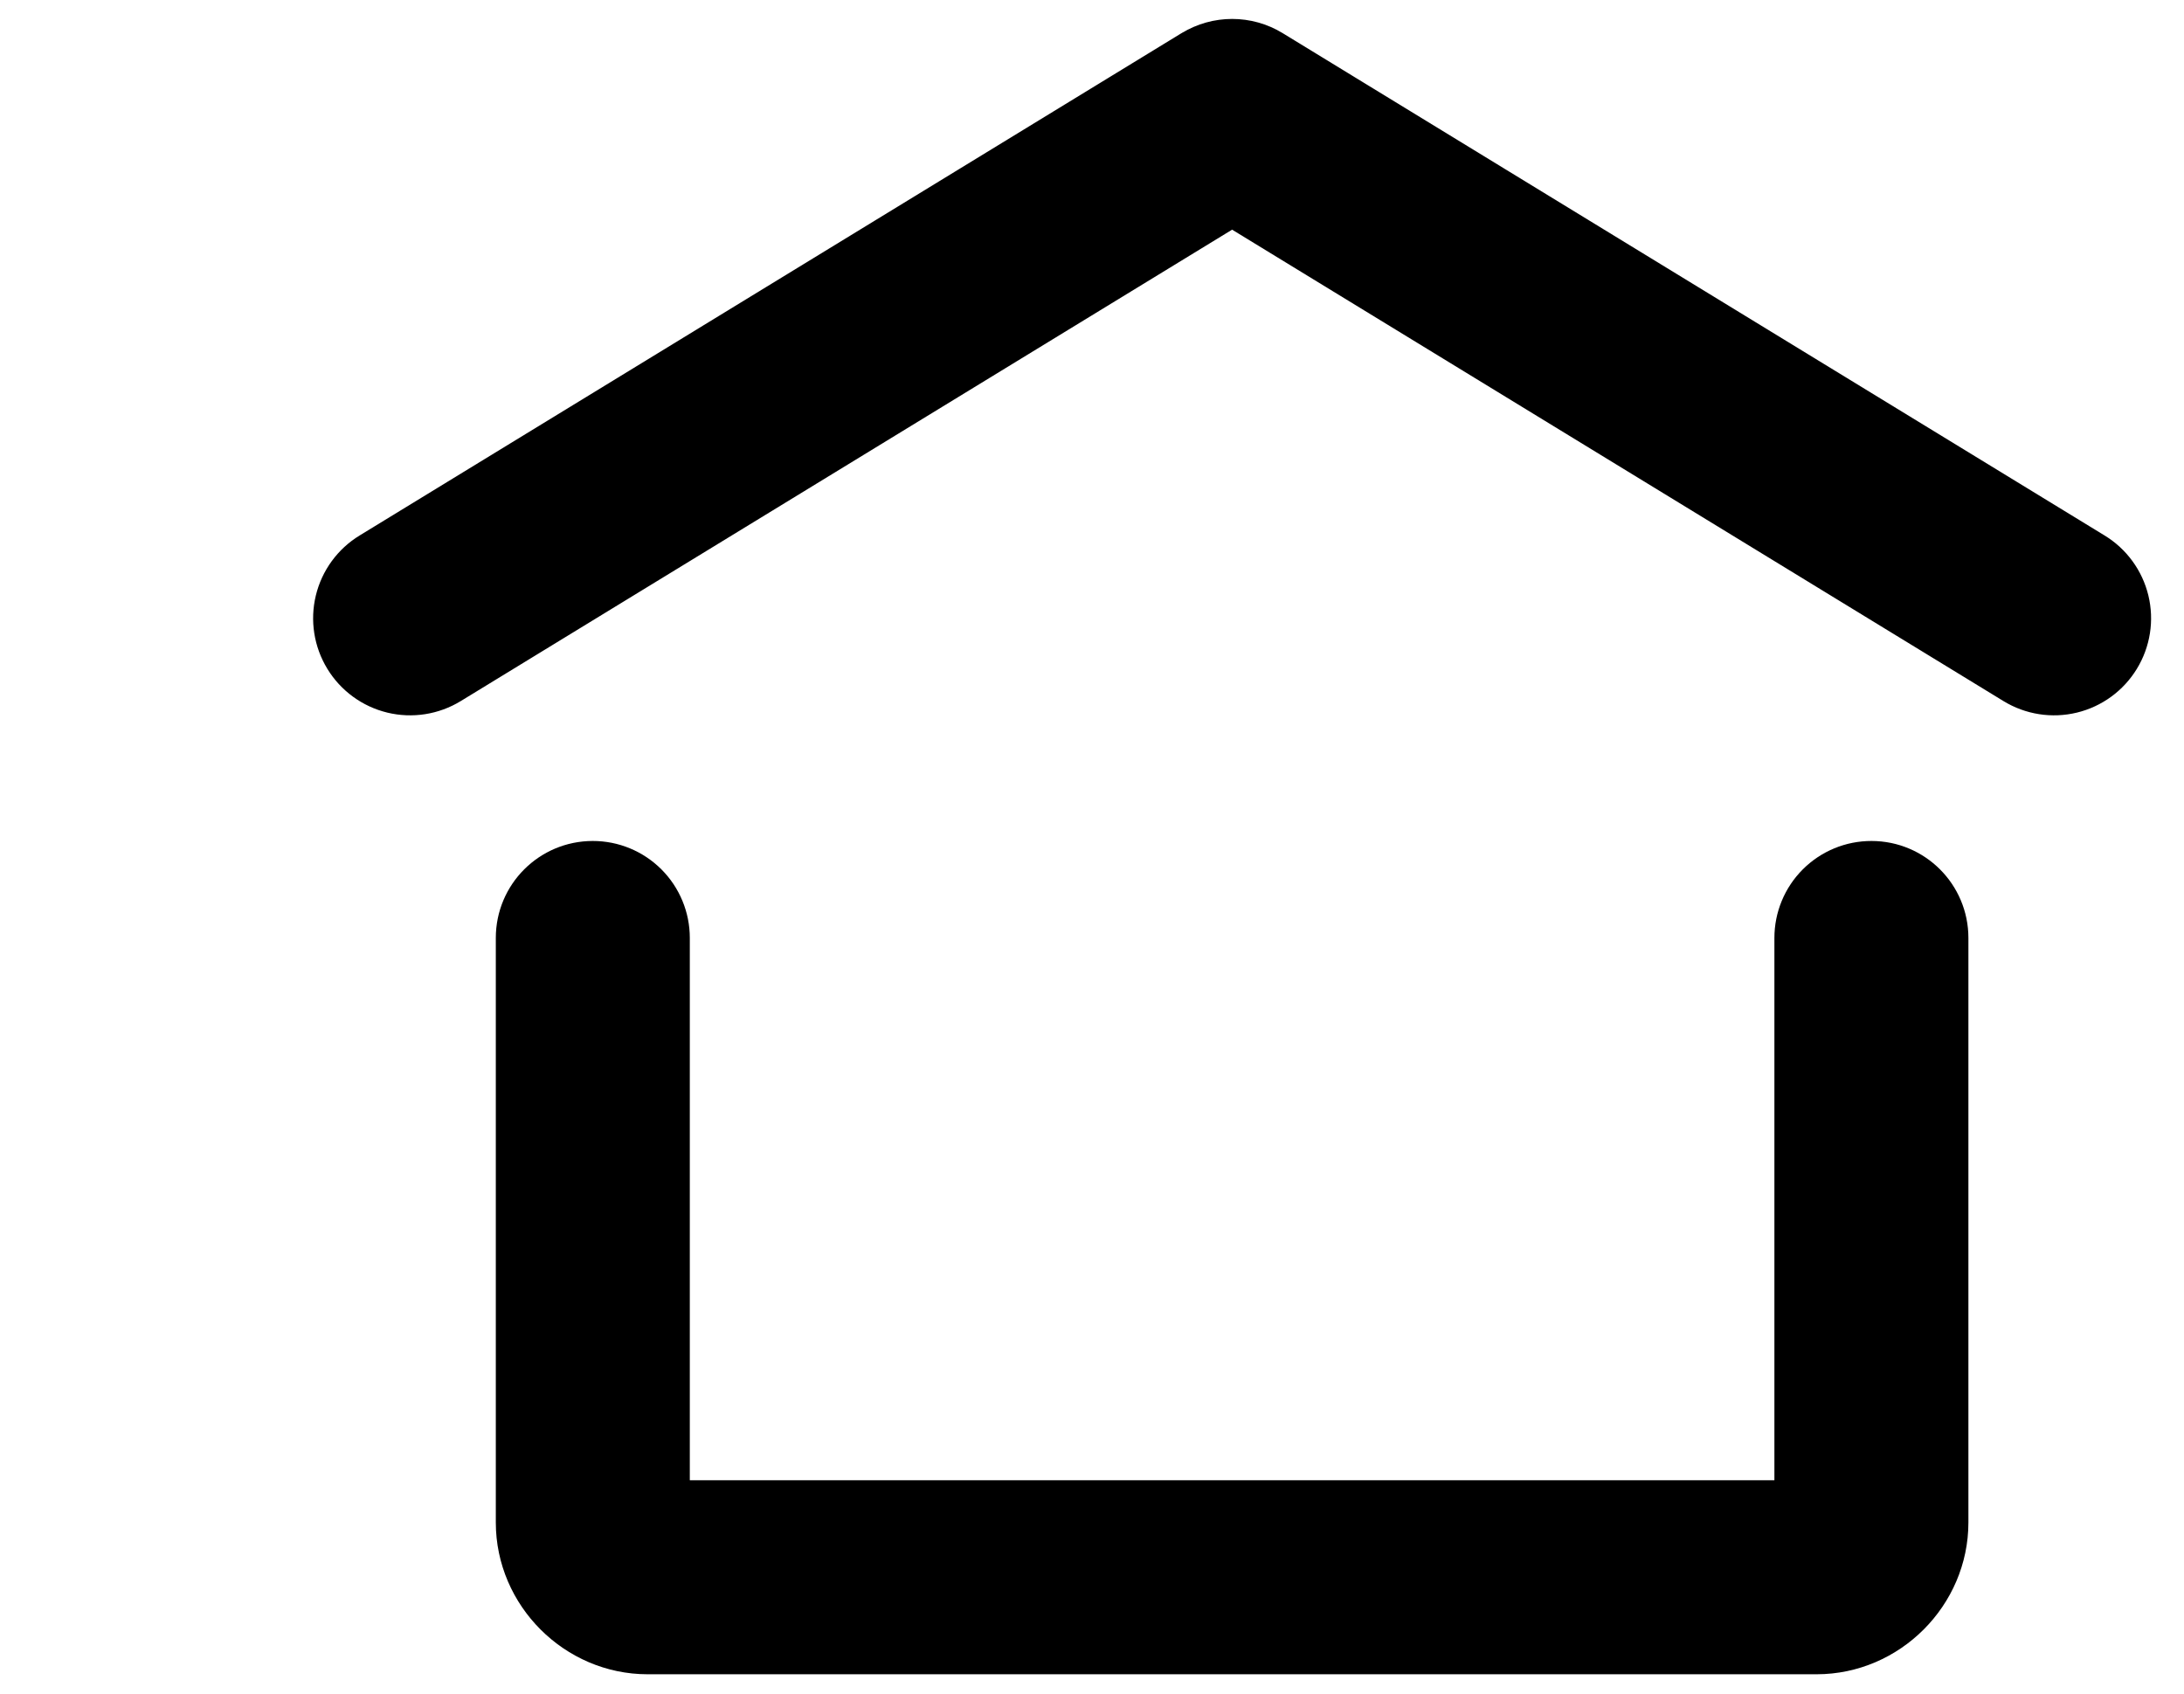
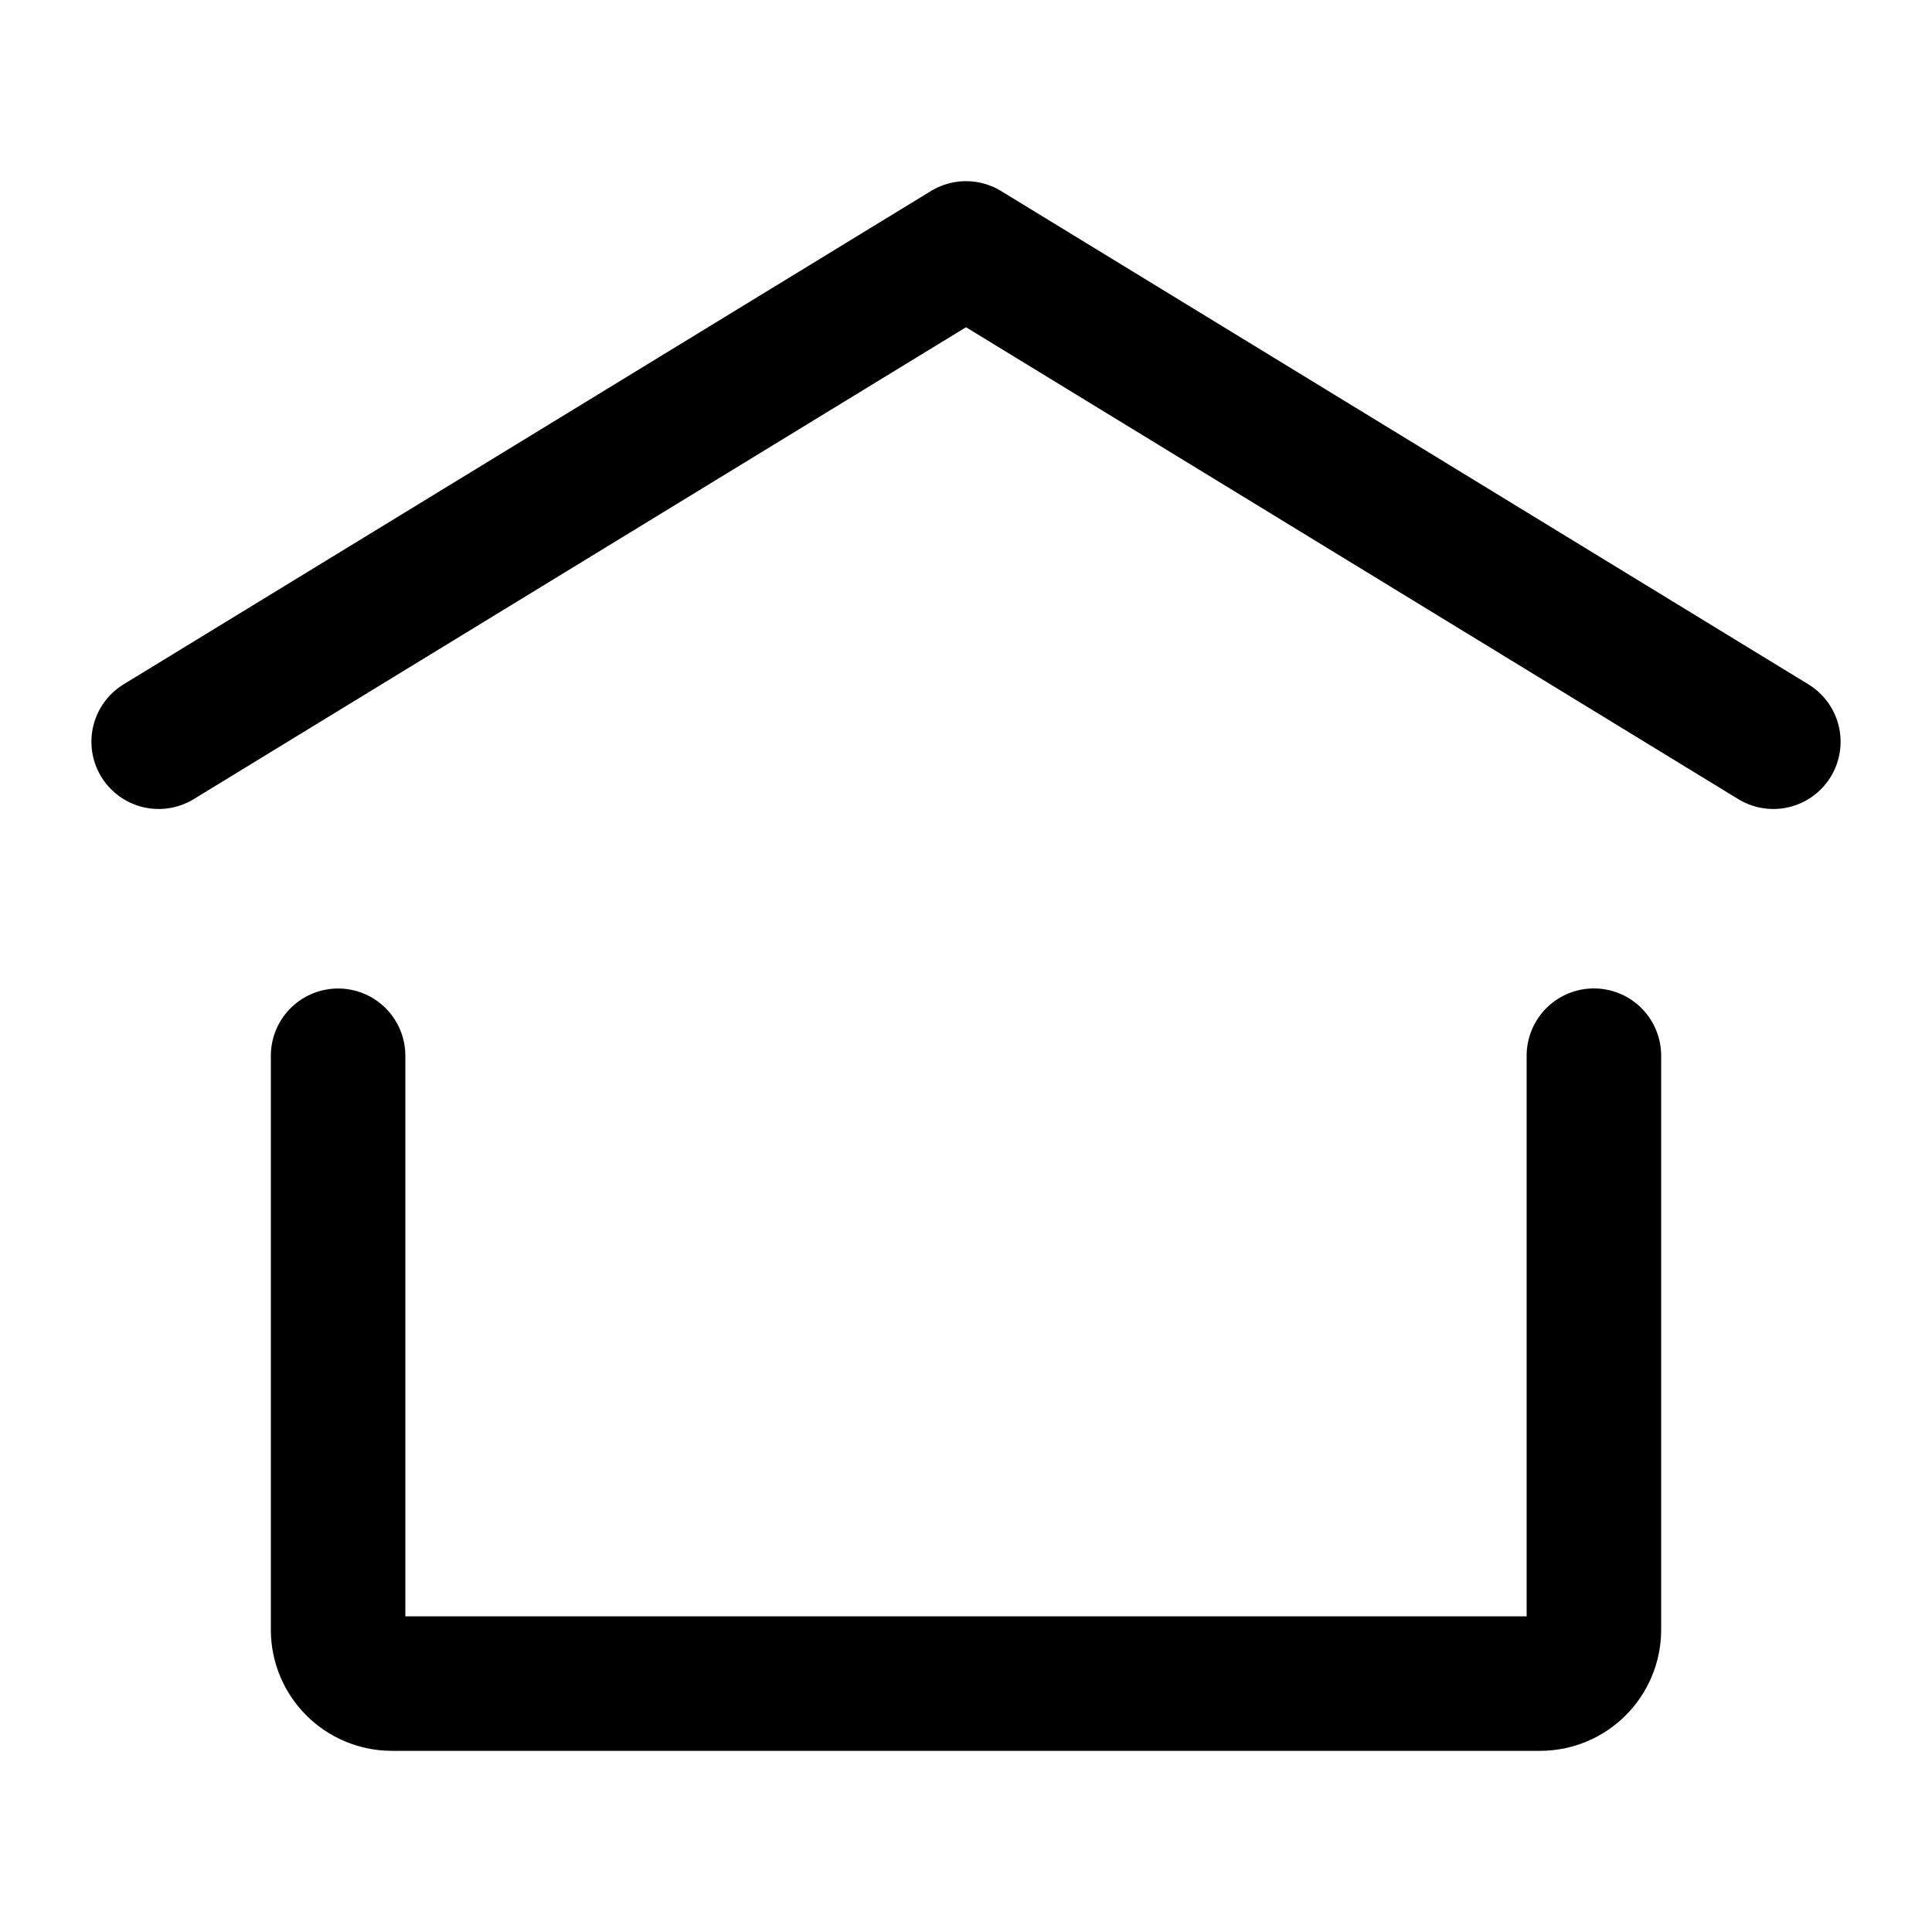
- <svg xmlns="http://www.w3.org/2000/svg" width="23" height="17.831" stroke-width="1.5" viewBox="0 0 23 17.831" fill="none" version="1.1" id="svg6">
-   <defs id="defs10" />
-   <g id="g5092" style="stroke:#000000;stroke-width:0.6;stroke-dasharray:none;stroke-opacity:1" transform="translate(0.0754807,-0.1250421)">
-     <path style="color:#000000;fill:#000000;fill-opacity:1;stroke:#000000;stroke-width:0.6;stroke-linecap:round;stroke-linejoin:round;stroke-dasharray:none;stroke-opacity:1" d="M 12.524,0.73 3.868,6.02 A 0.721,0.721 0 0 0 3.628,7.012 0.721,0.721 0 0 0 4.62,7.252 L 12.9,2.192 21.18,7.252 A 0.721,0.721 0 0 0 22.172,7.012 0.721,0.721 0 0 0 21.932,6.02 L 13.276,0.73 a 0.721,0.721 0 0 0 -0.751,0 z" id="path2" />
-     <path style="color:#000000;fill:currentColor;stroke:#000000;stroke-width:0.6;stroke-linecap:round;stroke-linejoin:round;stroke-dasharray:none;stroke-opacity:1" d="M 6.167,9.281 A 0.721,0.721 0 0 0 5.446,10.002 v 6.156 c 0,0.709 0.59,1.298 1.298,1.298 H 19.056 c 0.709,0 1.298,-0.59 1.298,-1.298 V 10.002 A 0.721,0.721 0 0 0 19.633,9.281 0.721,0.721 0 0 0 18.911,10.002 v 6.011 H 6.889 V 10.002 A 0.721,0.721 0 0 0 6.167,9.281 Z" id="path4" />
-   </g>
+ <svg xmlns="http://www.w3.org/2000/svg" width="34px" height="34px" stroke-width="1.5" viewBox="0 0 24 24" fill="none" color="#000000" version="1.1" id="svg459">
+   <defs id="defs463" />
+   <path d="M 1.971,9.214 12,3.086 22.029,9.214 m -2.229,3.9 v 7.131 a 0.669,0.669 0 0 1 -0.669,0.669 H 4.869 A 0.669,0.669 0 0 1 4.2,20.246 v -7.131" stroke="#000000" stroke-width="1.671" stroke-linecap="round" stroke-linejoin="round" id="path457" />
</svg>
